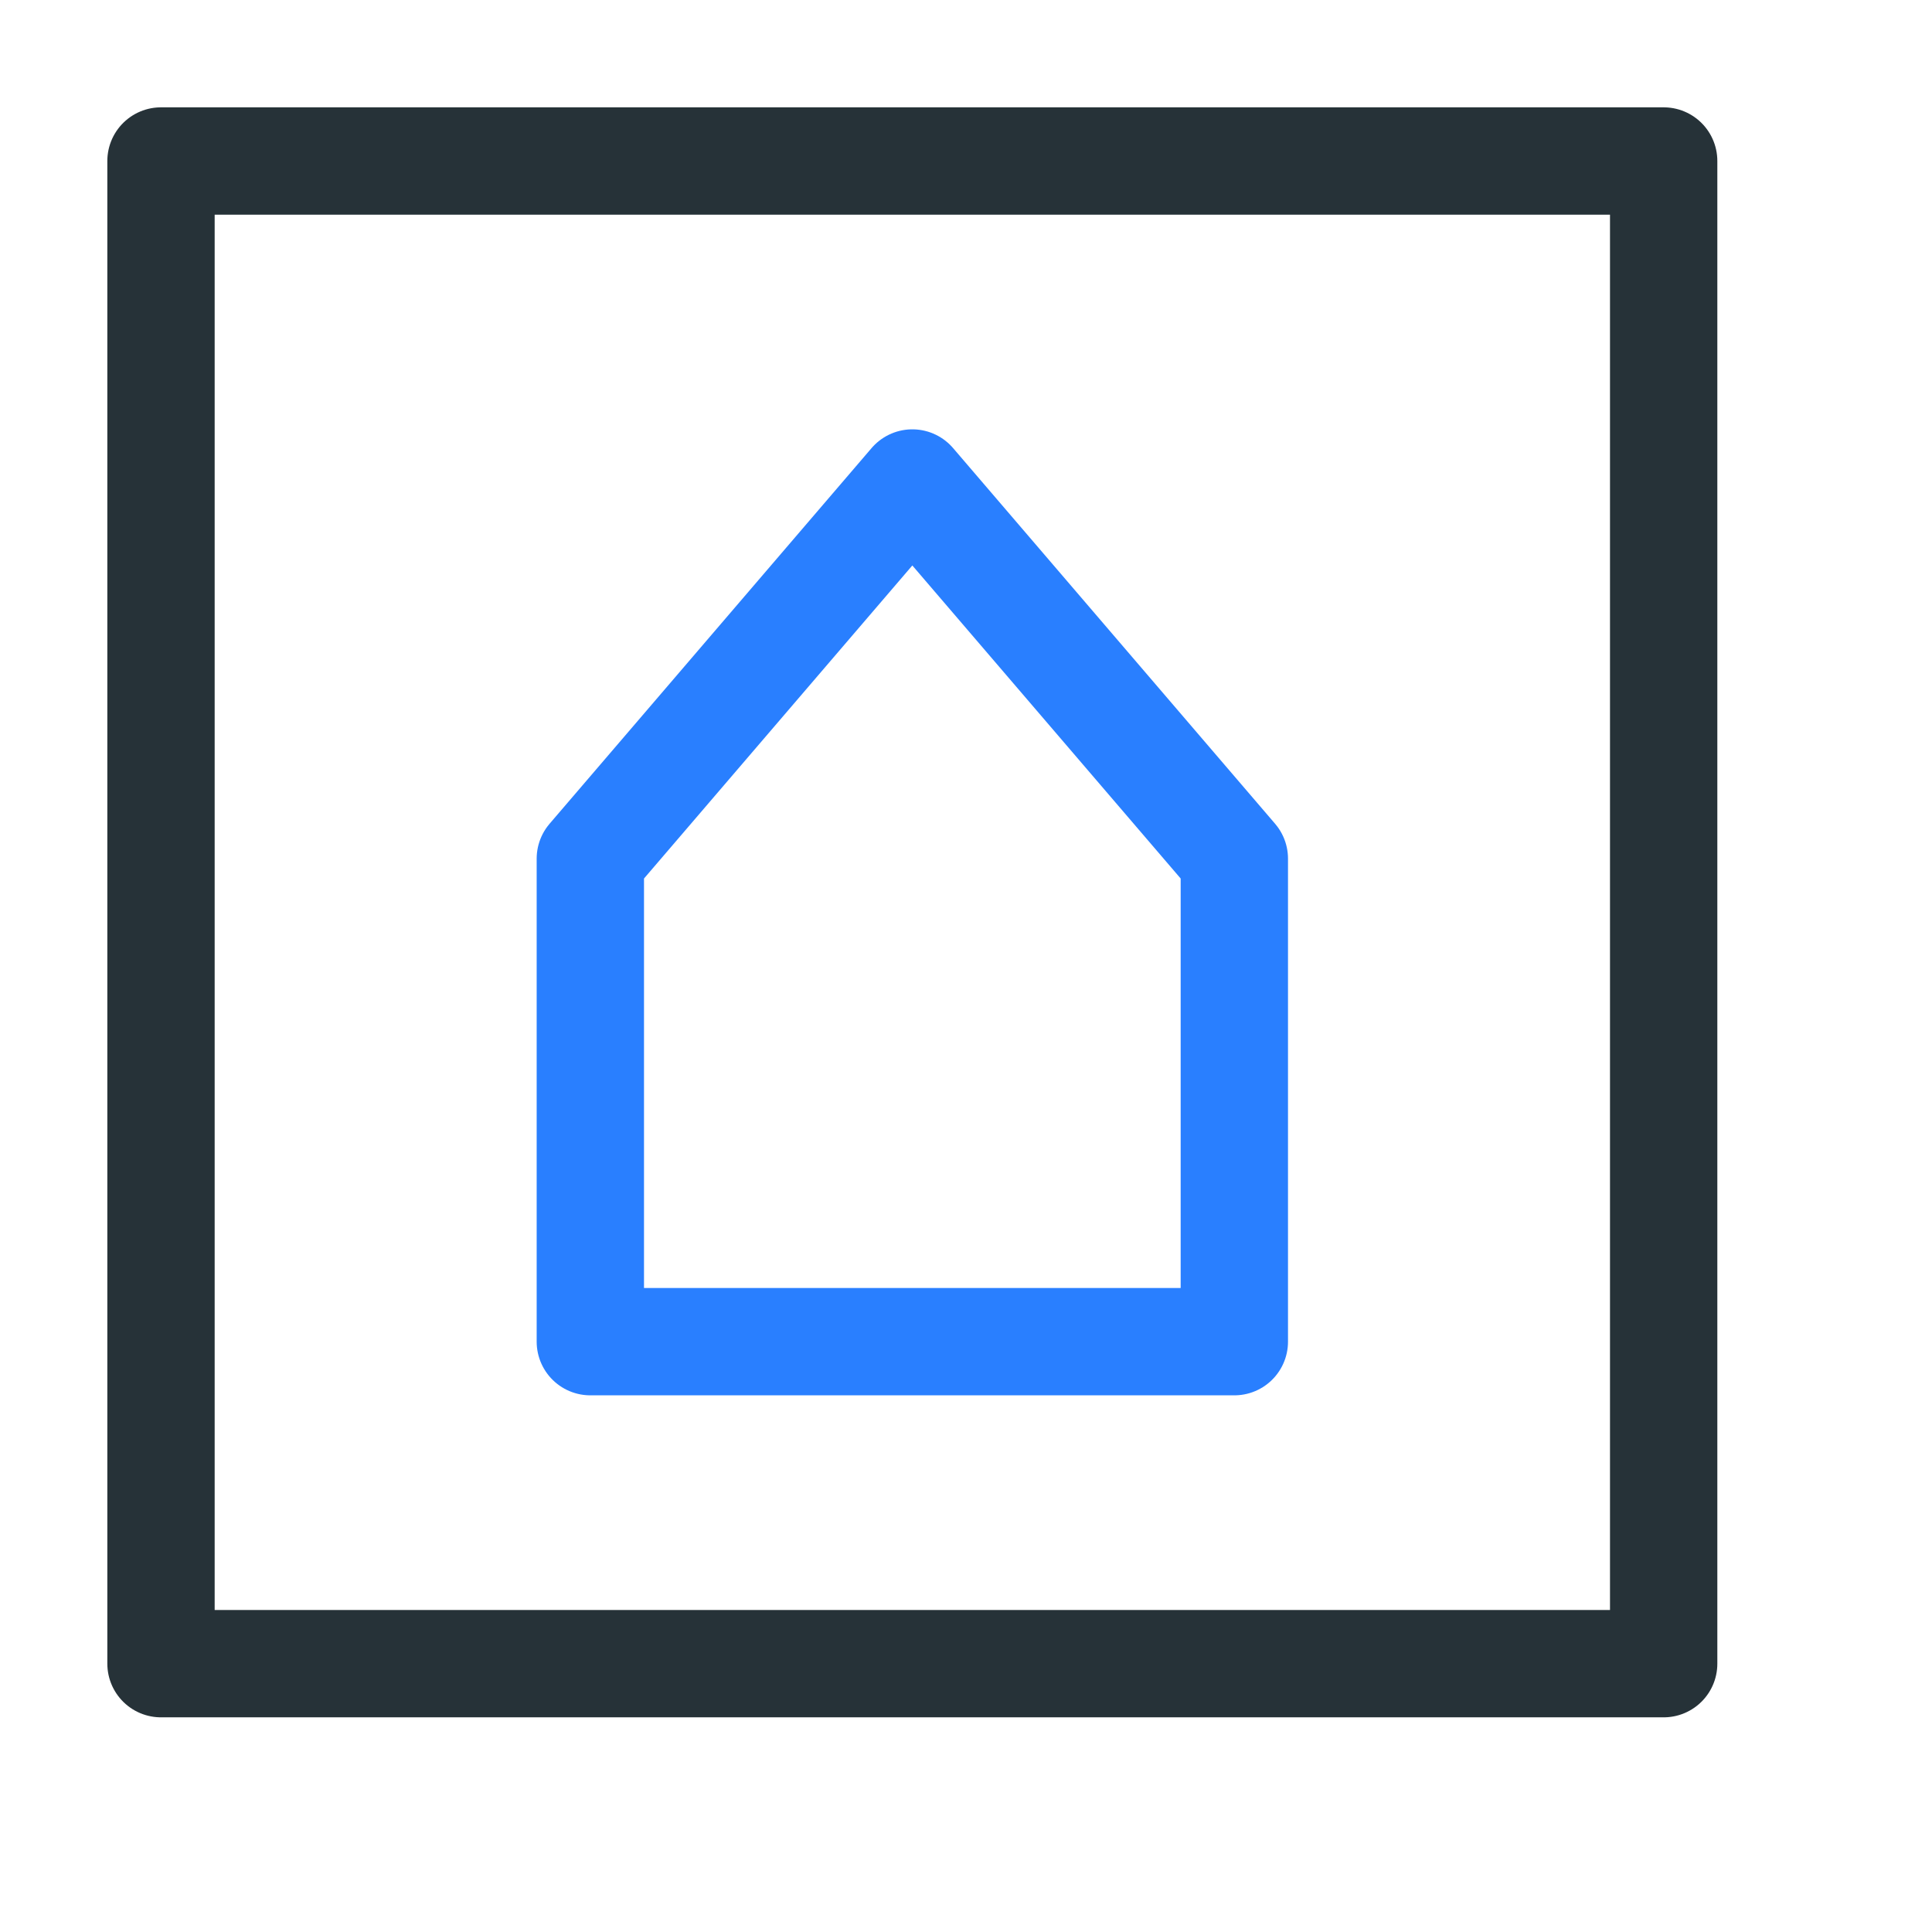
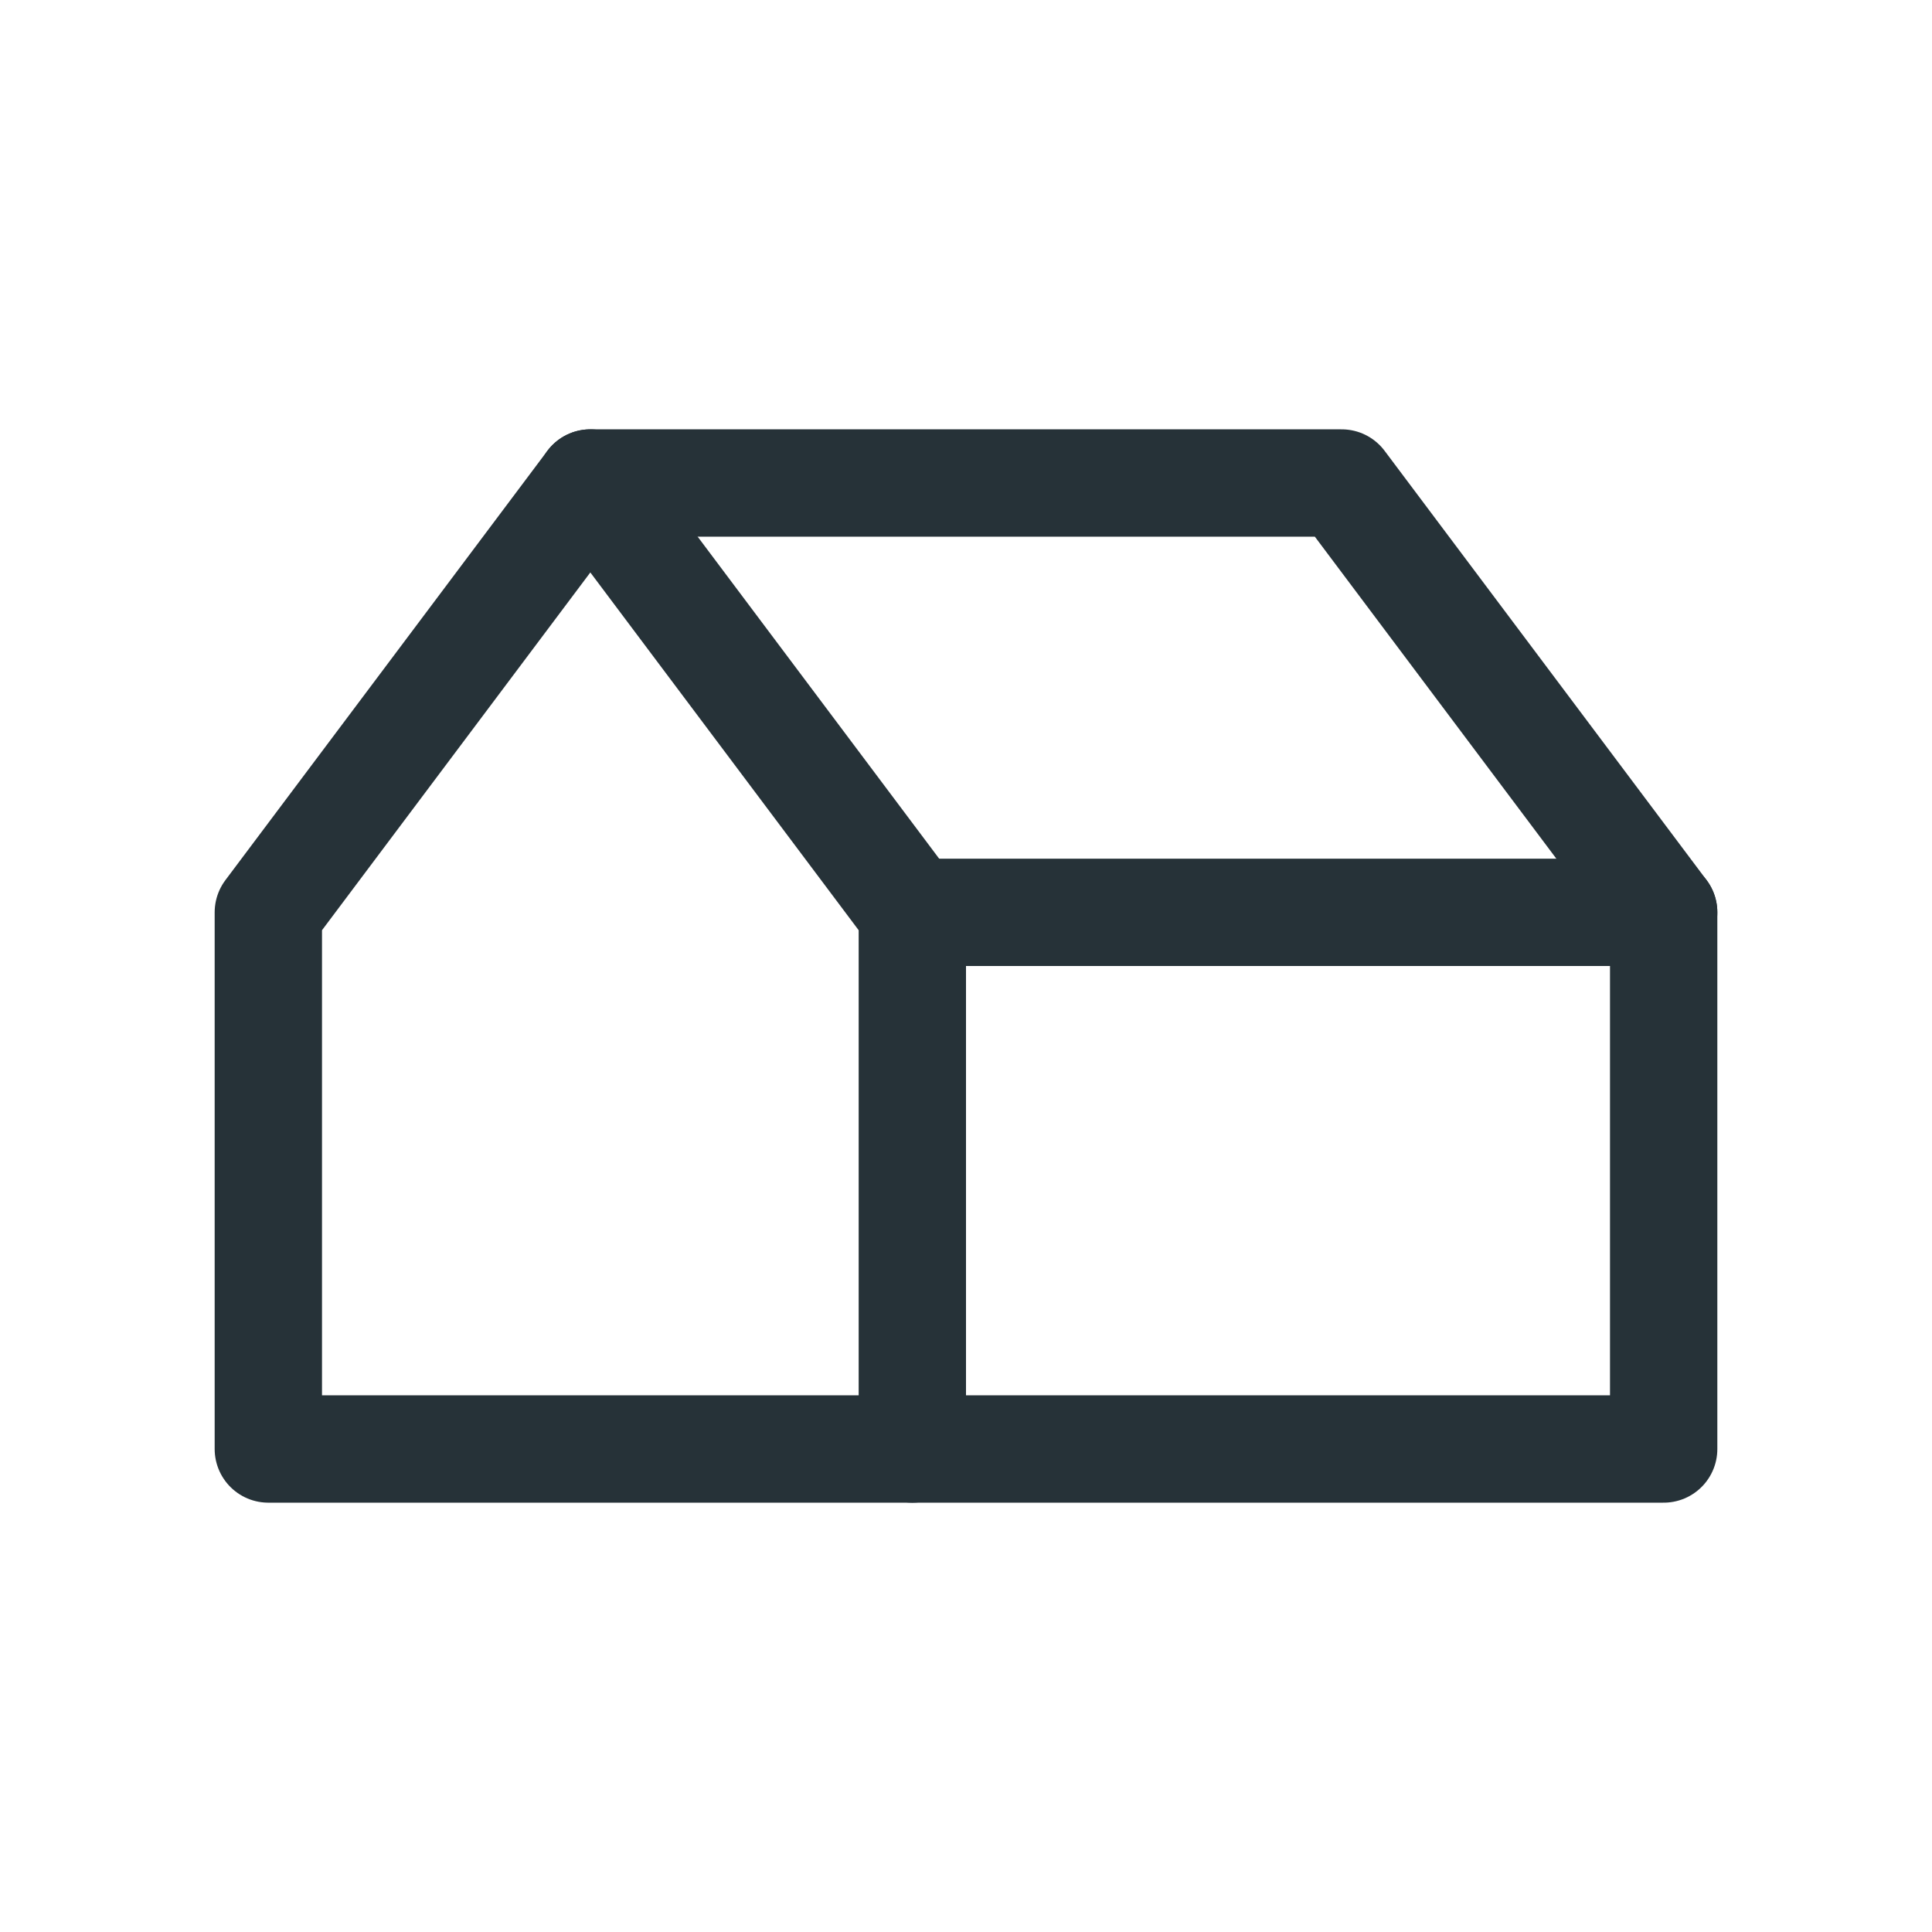
<svg xmlns="http://www.w3.org/2000/svg" enable-background="new 0 0 18 18" version="1.1" viewBox="0 0 18 18" xml:space="preserve">
-   <rect x="1.5" y="1.5" width="14" height="14" ry="0" fill="none" stroke="#263238" stroke-linejoin="round" />
-   <path d="m5.5 12.5v-4.5l3-3.5 3 3.5v4.5z" fill="none" stroke="#297fff" stroke-linejoin="round" stroke-width="1px" />
+   <g fill="none" stroke="#263238" stroke-width="1px">
+     <path d="m2.5 13.5v-5l3-4 3 4v5z" stroke-linejoin="round" />
+     <path d="m8.5 13.5h7v-5l-3-4h-7" stroke-linecap="round" stroke-linejoin="round" />
+     <path d="m8.5 8.5h7" stroke-linecap="round" />
+   </g>
</svg>
